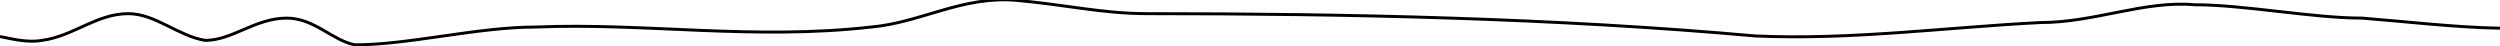
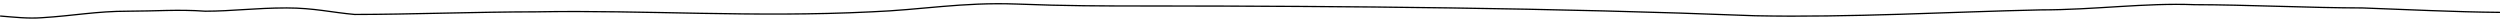
- <svg xmlns="http://www.w3.org/2000/svg" version="1.1" id="container" x="0px" y="0px" viewBox="0 0 841.9 15.2" style="enable-background:new 0 0 841.9 15.2;" xml:space="preserve">
+ <svg xmlns="http://www.w3.org/2000/svg" version="1.1" id="container" x="0px" y="0px" viewBox="0 0 1920 15.2" style="enable-background:new 0 0 1920 15.2;" xml:space="preserve">
  <style type="text/css">
	.st0{fill:none;stroke:#000000;stroke-miterlimit:10;}
</style>
-   <path id="ground_1_" class="st0" d="M841.9,9.5c-15.4-0.3-31.3-2.2-46.4-3.4c-16.8,0-39.7-4.5-56.5-4.5c-16.8-1.5-33.6,6-51.9,6  c-30.5,1.5-64.1,6-96.1,4.5c-67.2-6-137.4-7.5-204.5-7.5c-15.3,0-27.5-3-44.3-4.5c-18.3-1.5-32,7.5-48.8,9  c-39.7,4.5-76.3-1.5-112.9,0c-19.8,0-42.7,6-61,6c-7.6-1.5-13.7-9-22.9-9c-10.7,0-18.3,7.5-27.5,7.5c-9.2-1.5-16.8-9-25.9-9  c-10.7,0-18.3,7.5-29,9C9.5,14.4,4.8,13.3,0,12.3" />
+   <path id="ground_1_" class="st0" d="M1920,9.5c-35.2-0.3-71.5-2.2-105.7-3.4c-38.3,0-90.5-2.5-128.8-2.5c-38.3-1.5-76.6,4-118.3,4  c-69.6,1.5-146.2,6-219.3,4.5c-153.1-6-313.2-7.5-466.4-7.5c-34.8,0-62.6,0-100.9-1.5c-41.8-1.5-73.1,4.5-111.4,6  c-90.5,4.5-174-1.5-257.6,0c-45.2,0-97.5,2-139.2,2c-17.4-1.5-31.3-5-52.2-5c-24.4,0-41.8,2.5-62.6,2.5c-20.9-1.5-38.3,0-59.2,0  c-24.4,0-41.8,3.5-66.1,5c-10.6,0.8-21.1-0.4-32.2-1.3" />
</svg>
